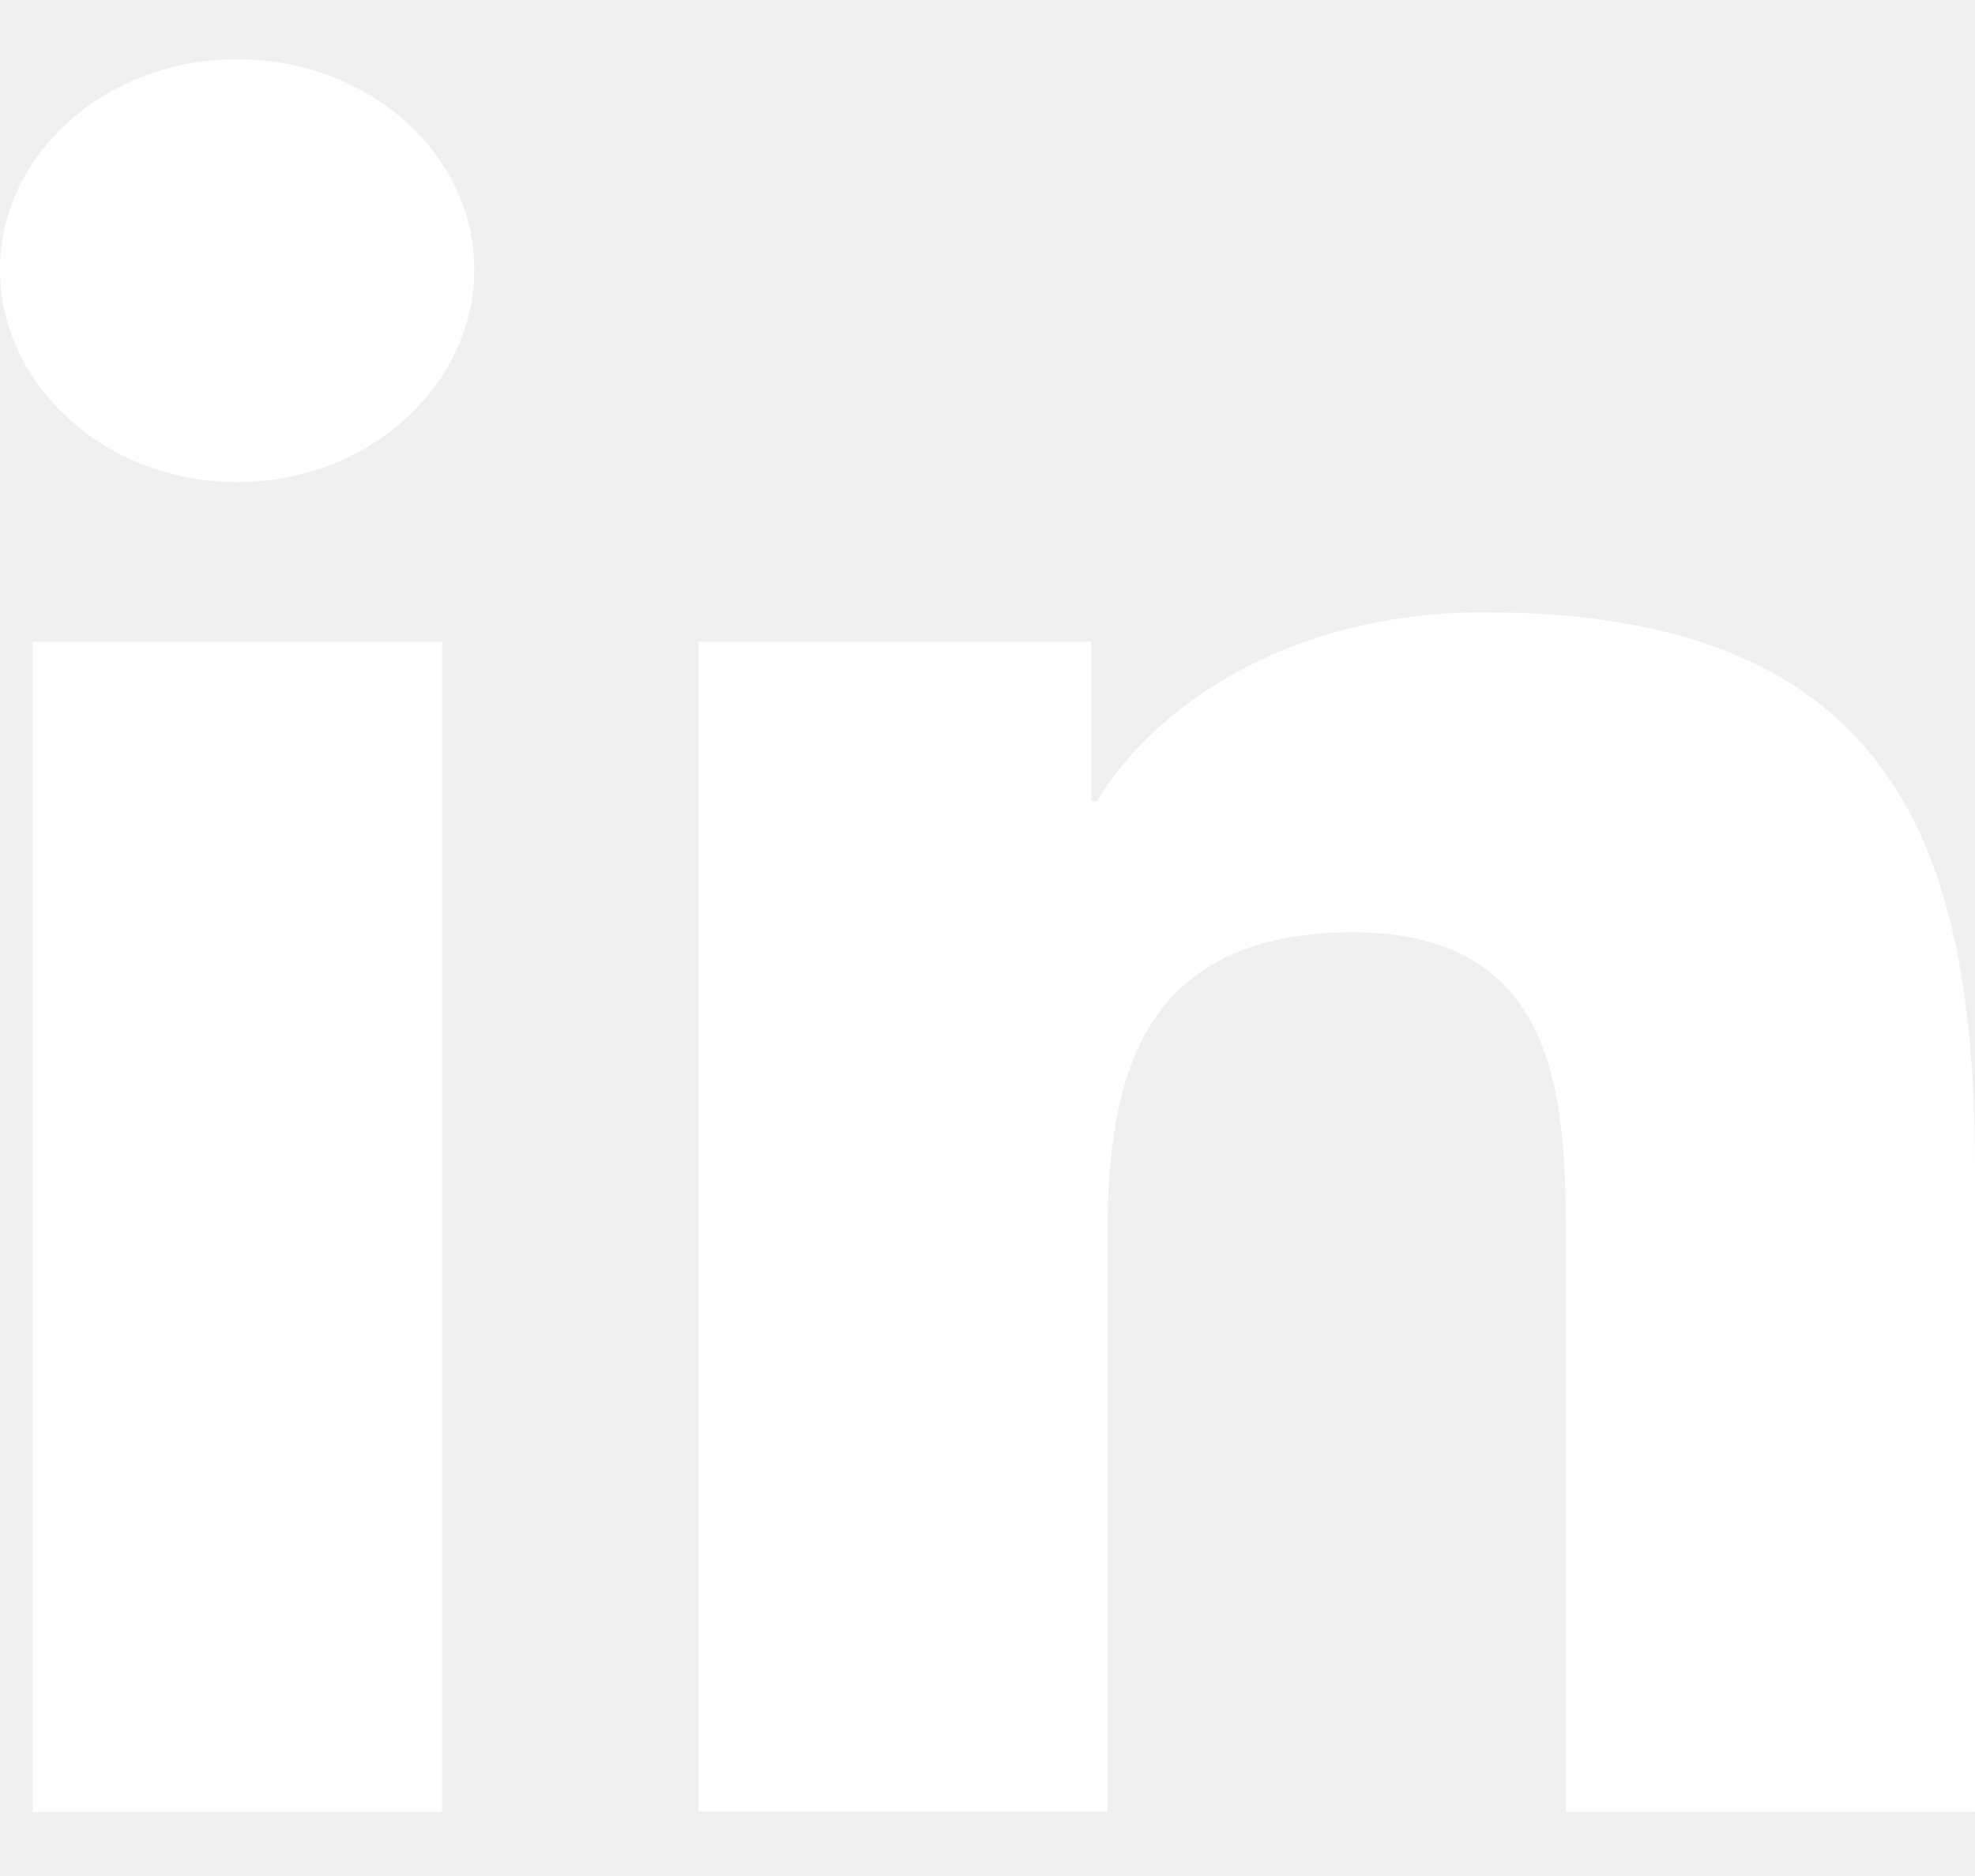
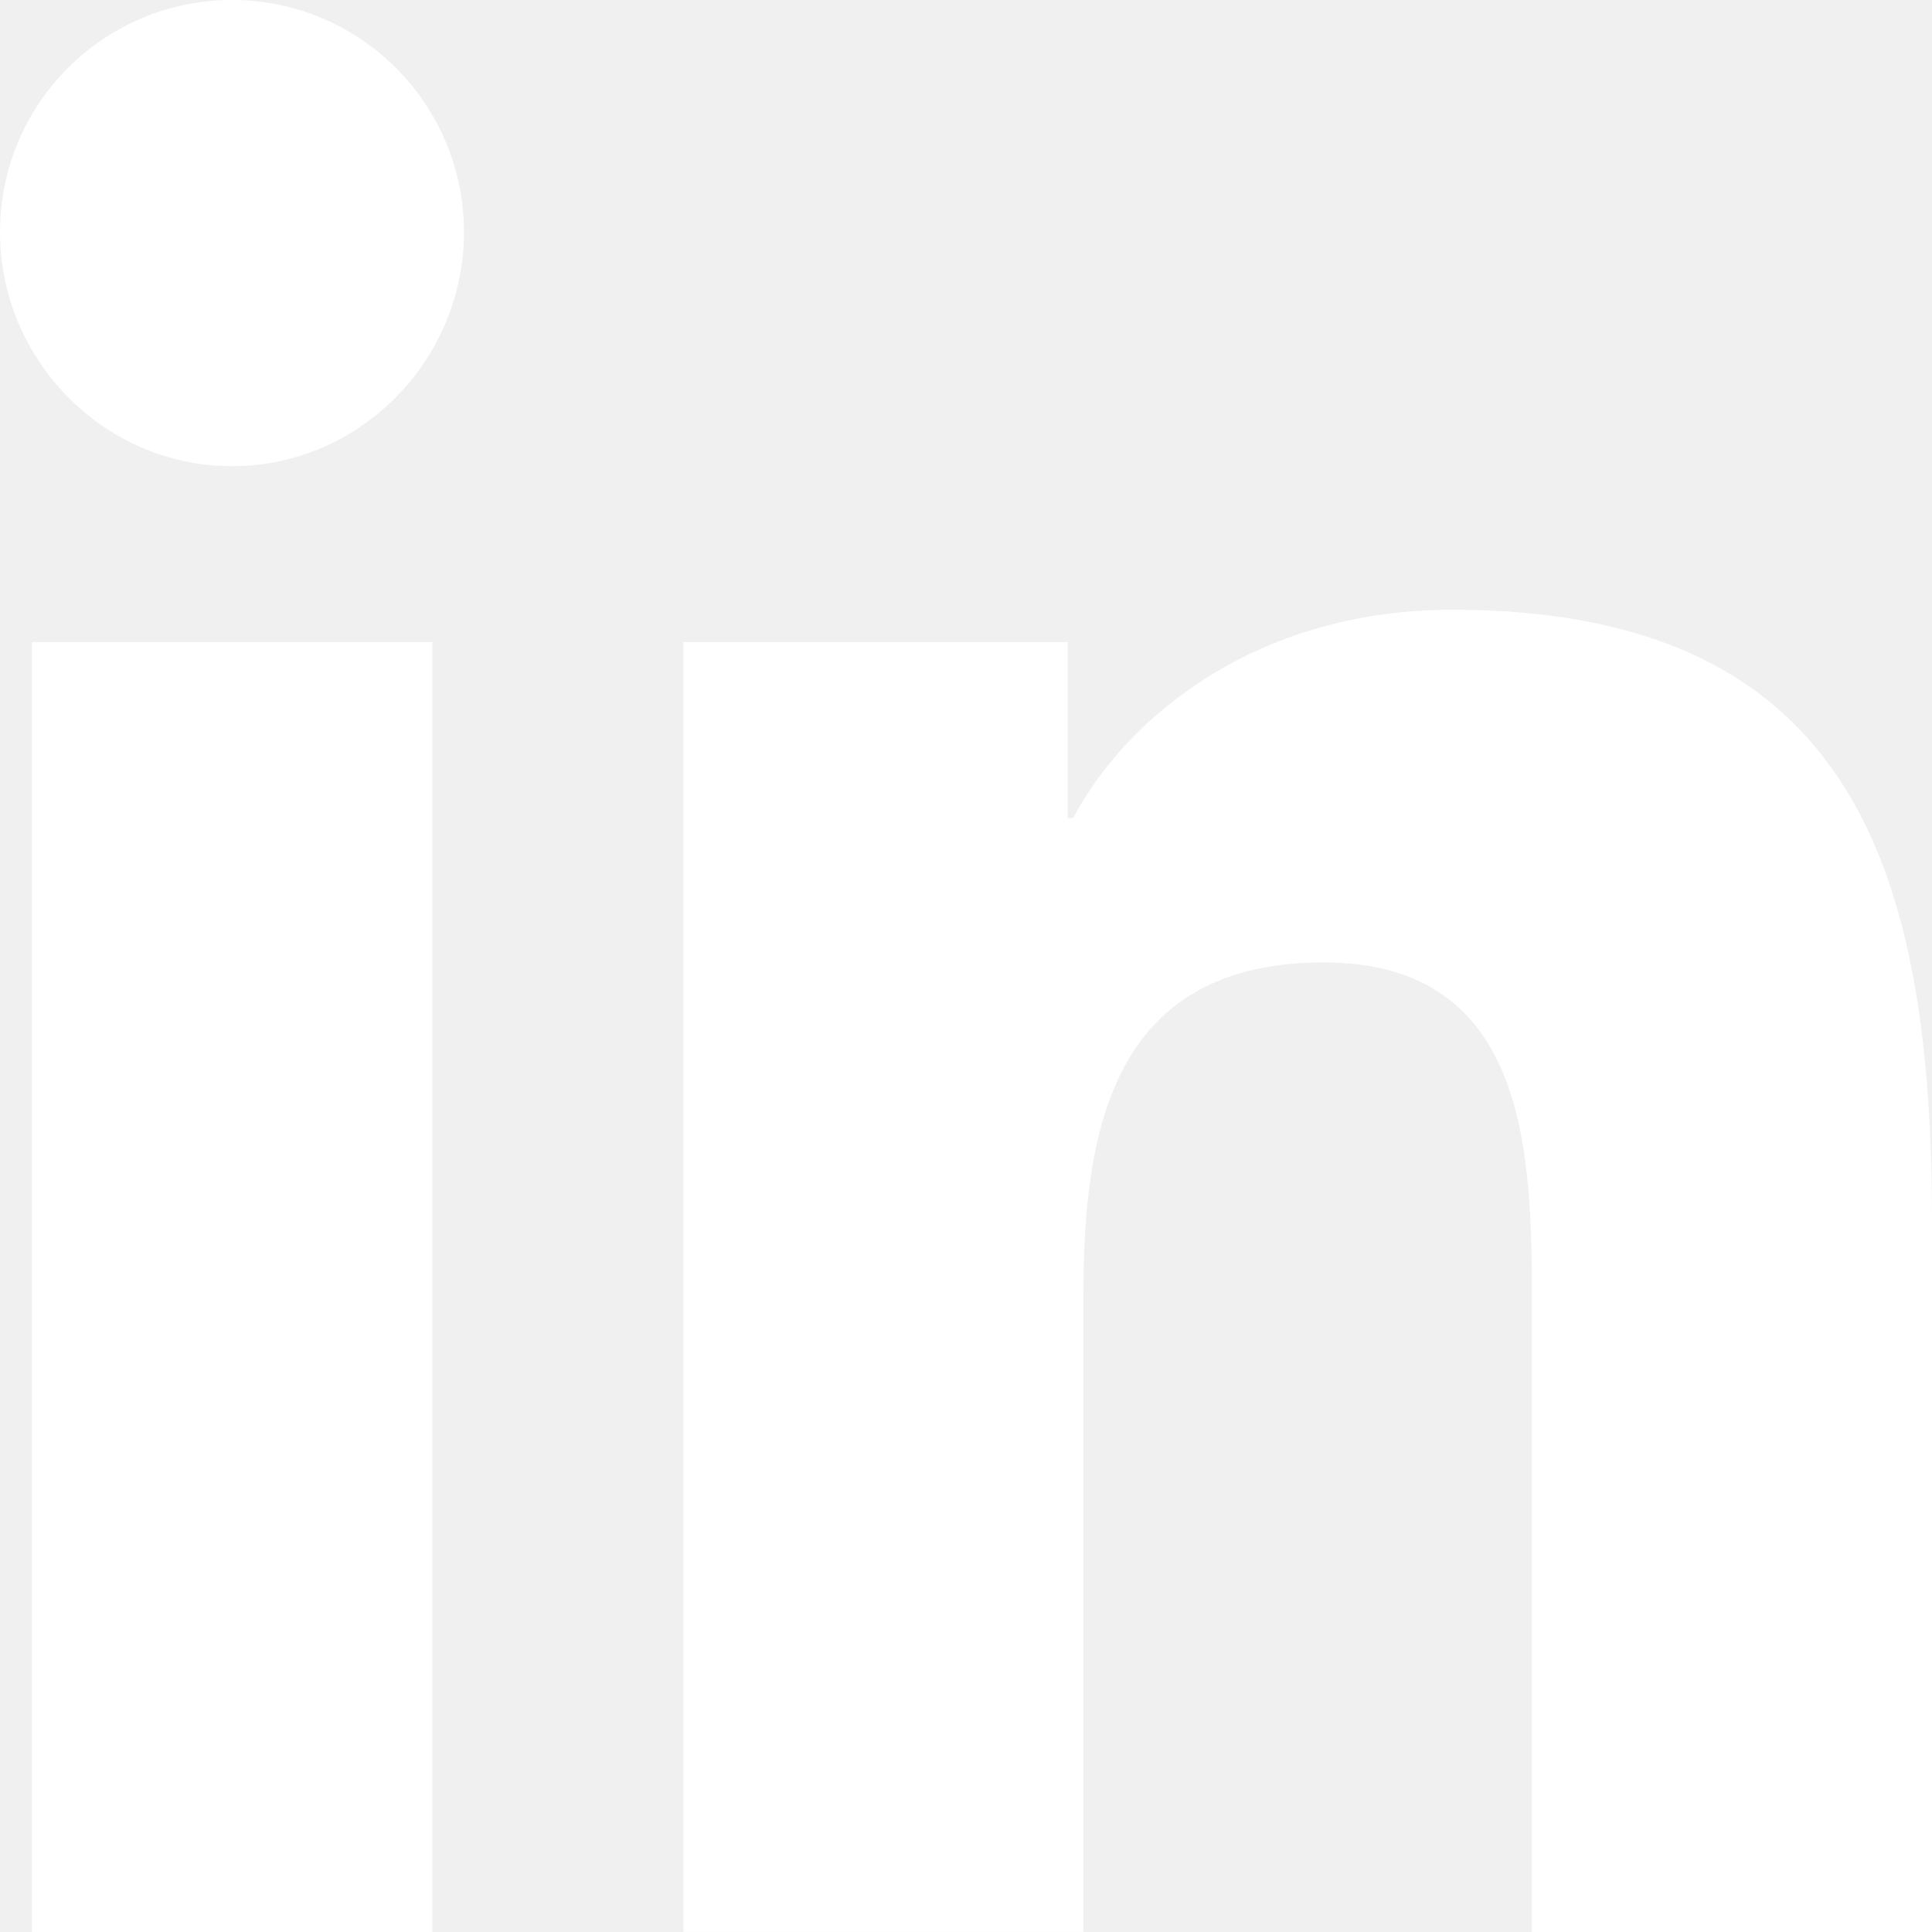
- <svg xmlns="http://www.w3.org/2000/svg" width="20" height="19" viewBox="0 0 20 19" fill="none">
-   <g clip-path="url(#clip0)">
-     <path d="M19.995 18.35V18.349H20V11.839C20 8.655 19.227 6.201 15.033 6.201C13.016 6.201 11.662 7.184 11.11 8.115H11.052V6.499H7.074V18.349H11.216V12.481C11.216 10.936 11.546 9.442 13.702 9.442C15.826 9.442 15.857 11.205 15.857 12.58V18.35H19.995Z" fill="white" />
-     <path d="M0.33 6.5H4.477V18.35H0.33V6.5Z" fill="white" />
-     <path d="M2.402 0.6C1.076 0.6 0 1.555 0 2.731C0 3.908 1.076 4.883 2.402 4.883C3.728 4.883 4.803 3.908 4.803 2.731C4.803 1.555 3.727 0.6 2.402 0.6V0.6Z" fill="white" />
+ <svg xmlns="http://www.w3.org/2000/svg" width="20" height="20" fill="none">
+   <g clip-path="url(#clip0)" fill="#fff">
+     <path d="M19.995 20H20v-7.336c0-3.588-.772-6.352-4.967-6.352-2.017 0-3.37 1.106-3.923 2.156h-.058V6.647H7.074v13.352h4.142v-6.611c0-1.741.33-3.425 2.486-3.425 2.124 0 2.156 1.987 2.156 3.536V20h4.137zM.33 6.647h4.147V20H.33V6.647zM2.402 0A2.402 2.402 0 0 0 0 2.402c0 1.325 1.076 2.424 2.402 2.424 1.325 0 2.401-1.098 2.401-2.424A2.403 2.403 0 0 0 2.402 0z" />
  </g>
  <defs>
    <clipPath id="clip0">
-       <rect width="20" height="17.75" fill="white" transform="translate(0 0.599854)" />
+       <path fill="#fff" d="M0 0h20v20H0z" />
    </clipPath>
  </defs>
</svg>
